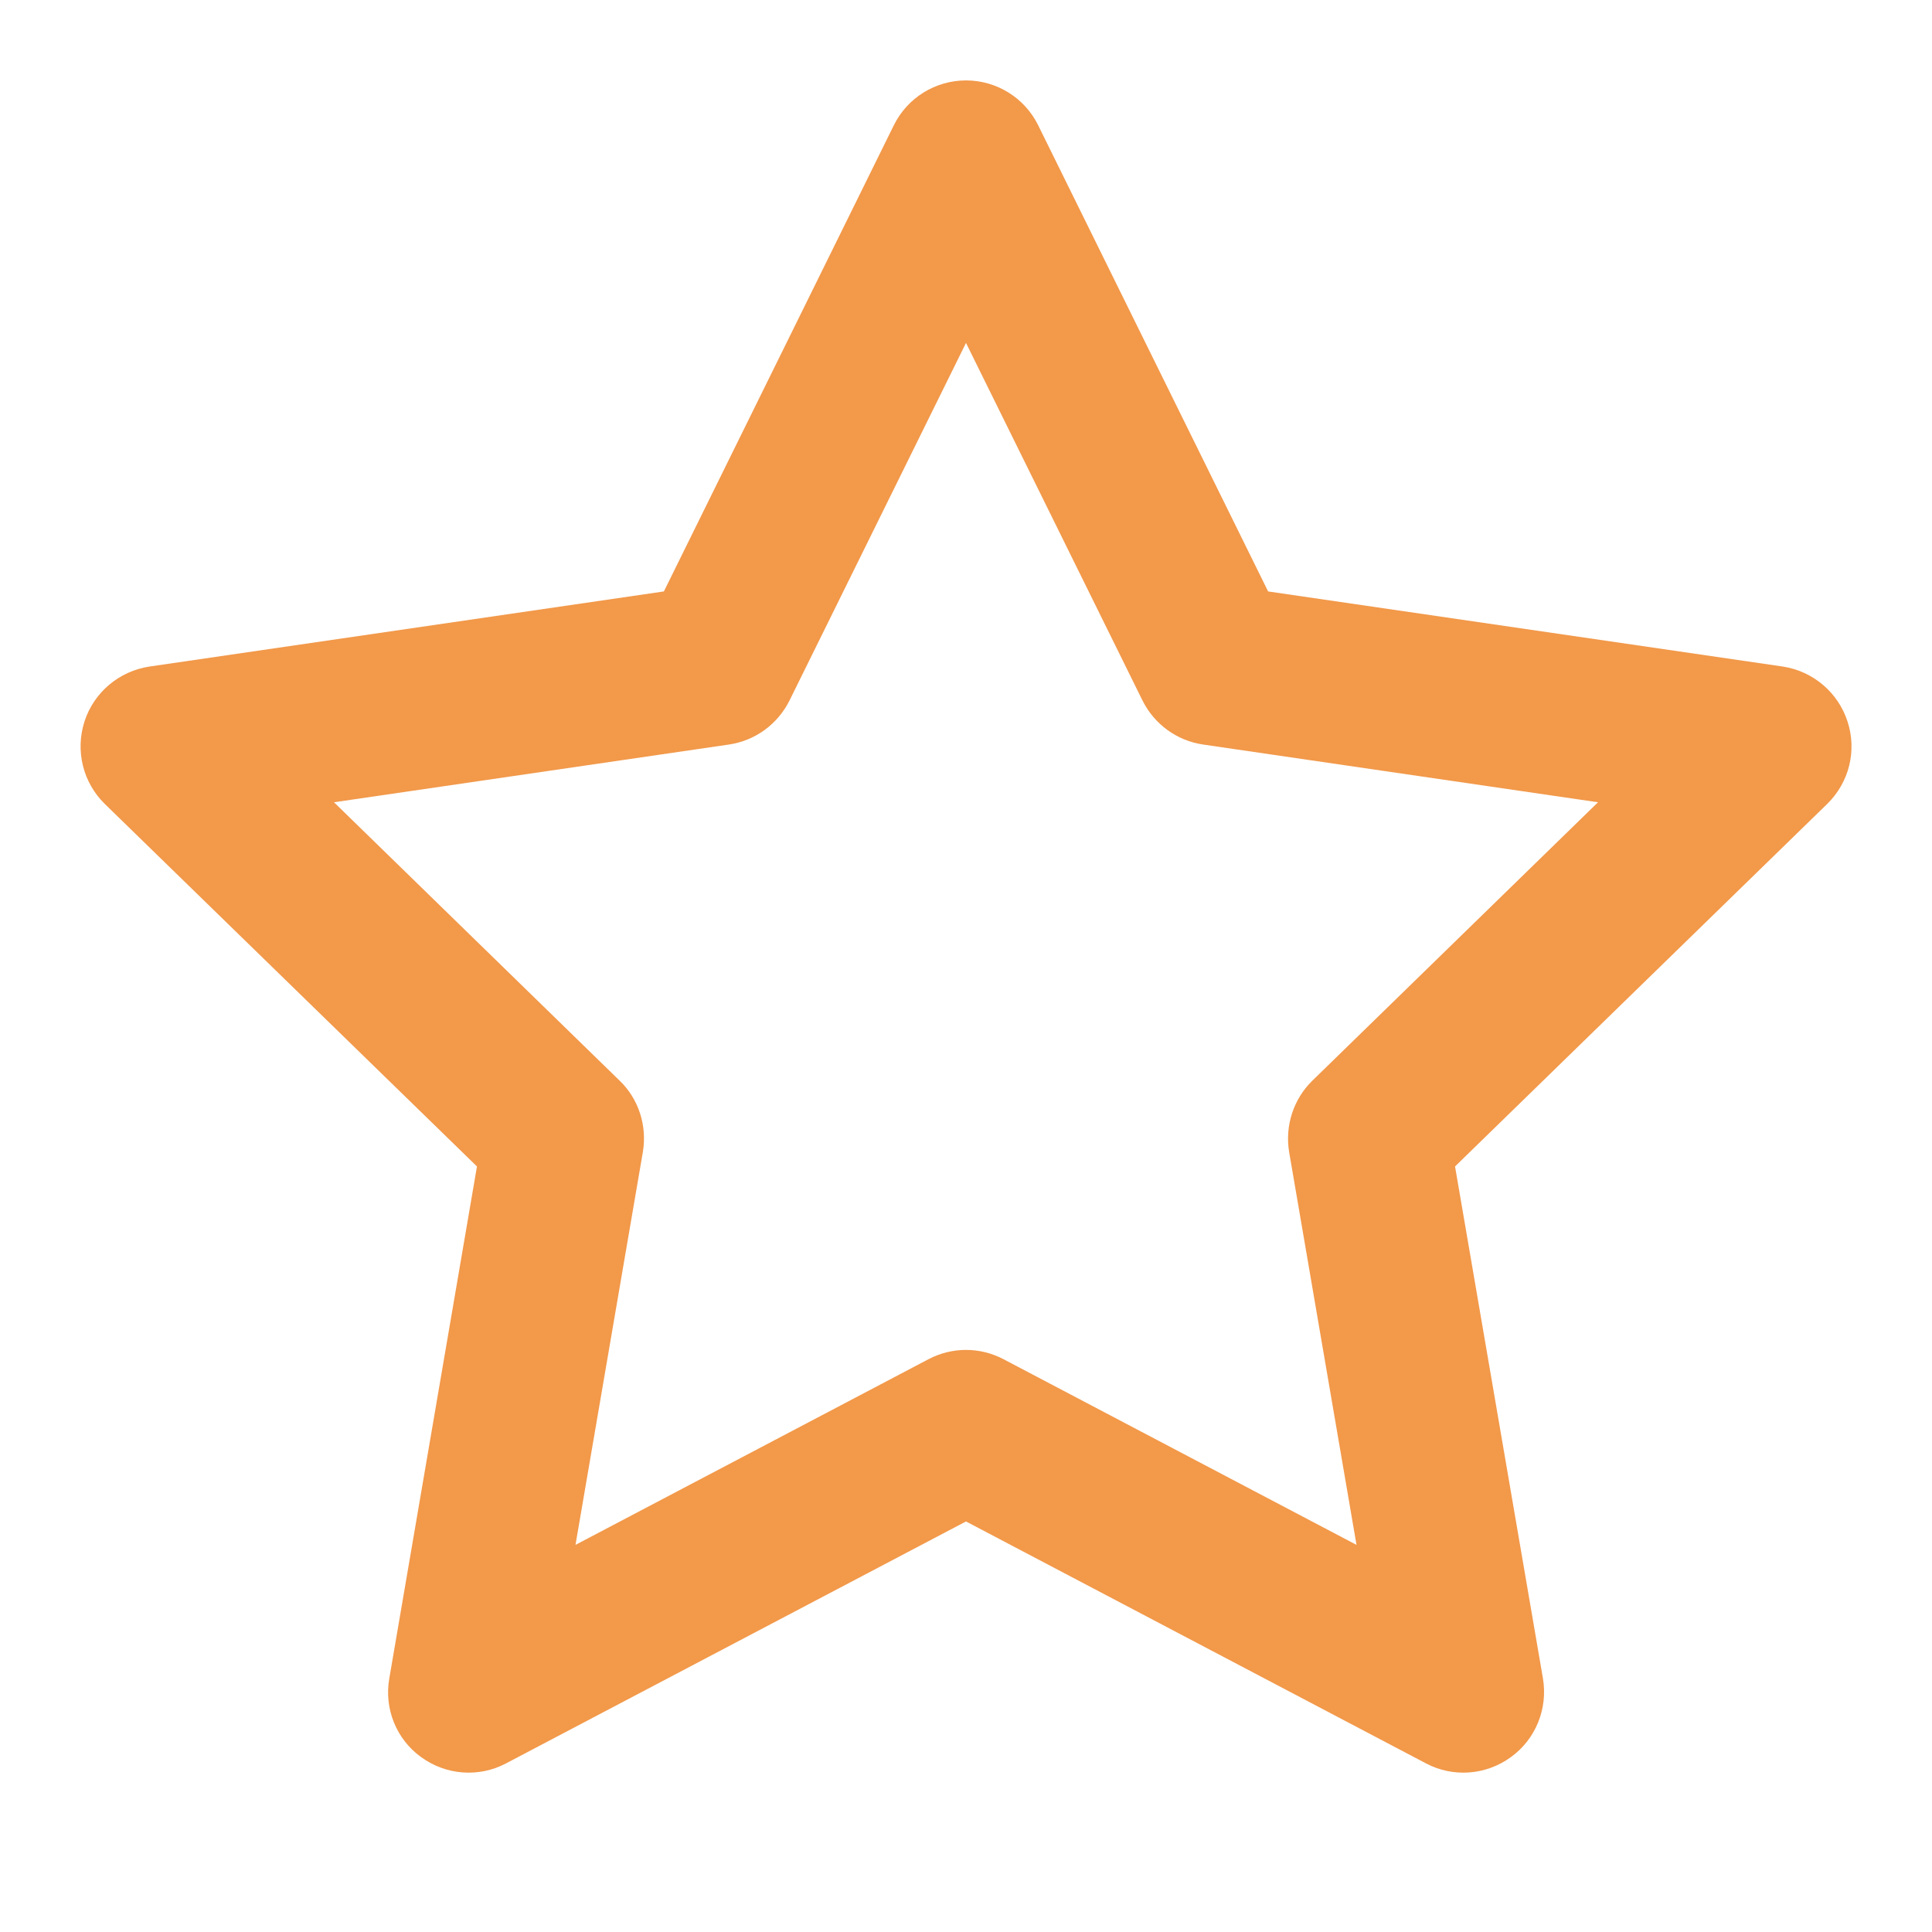
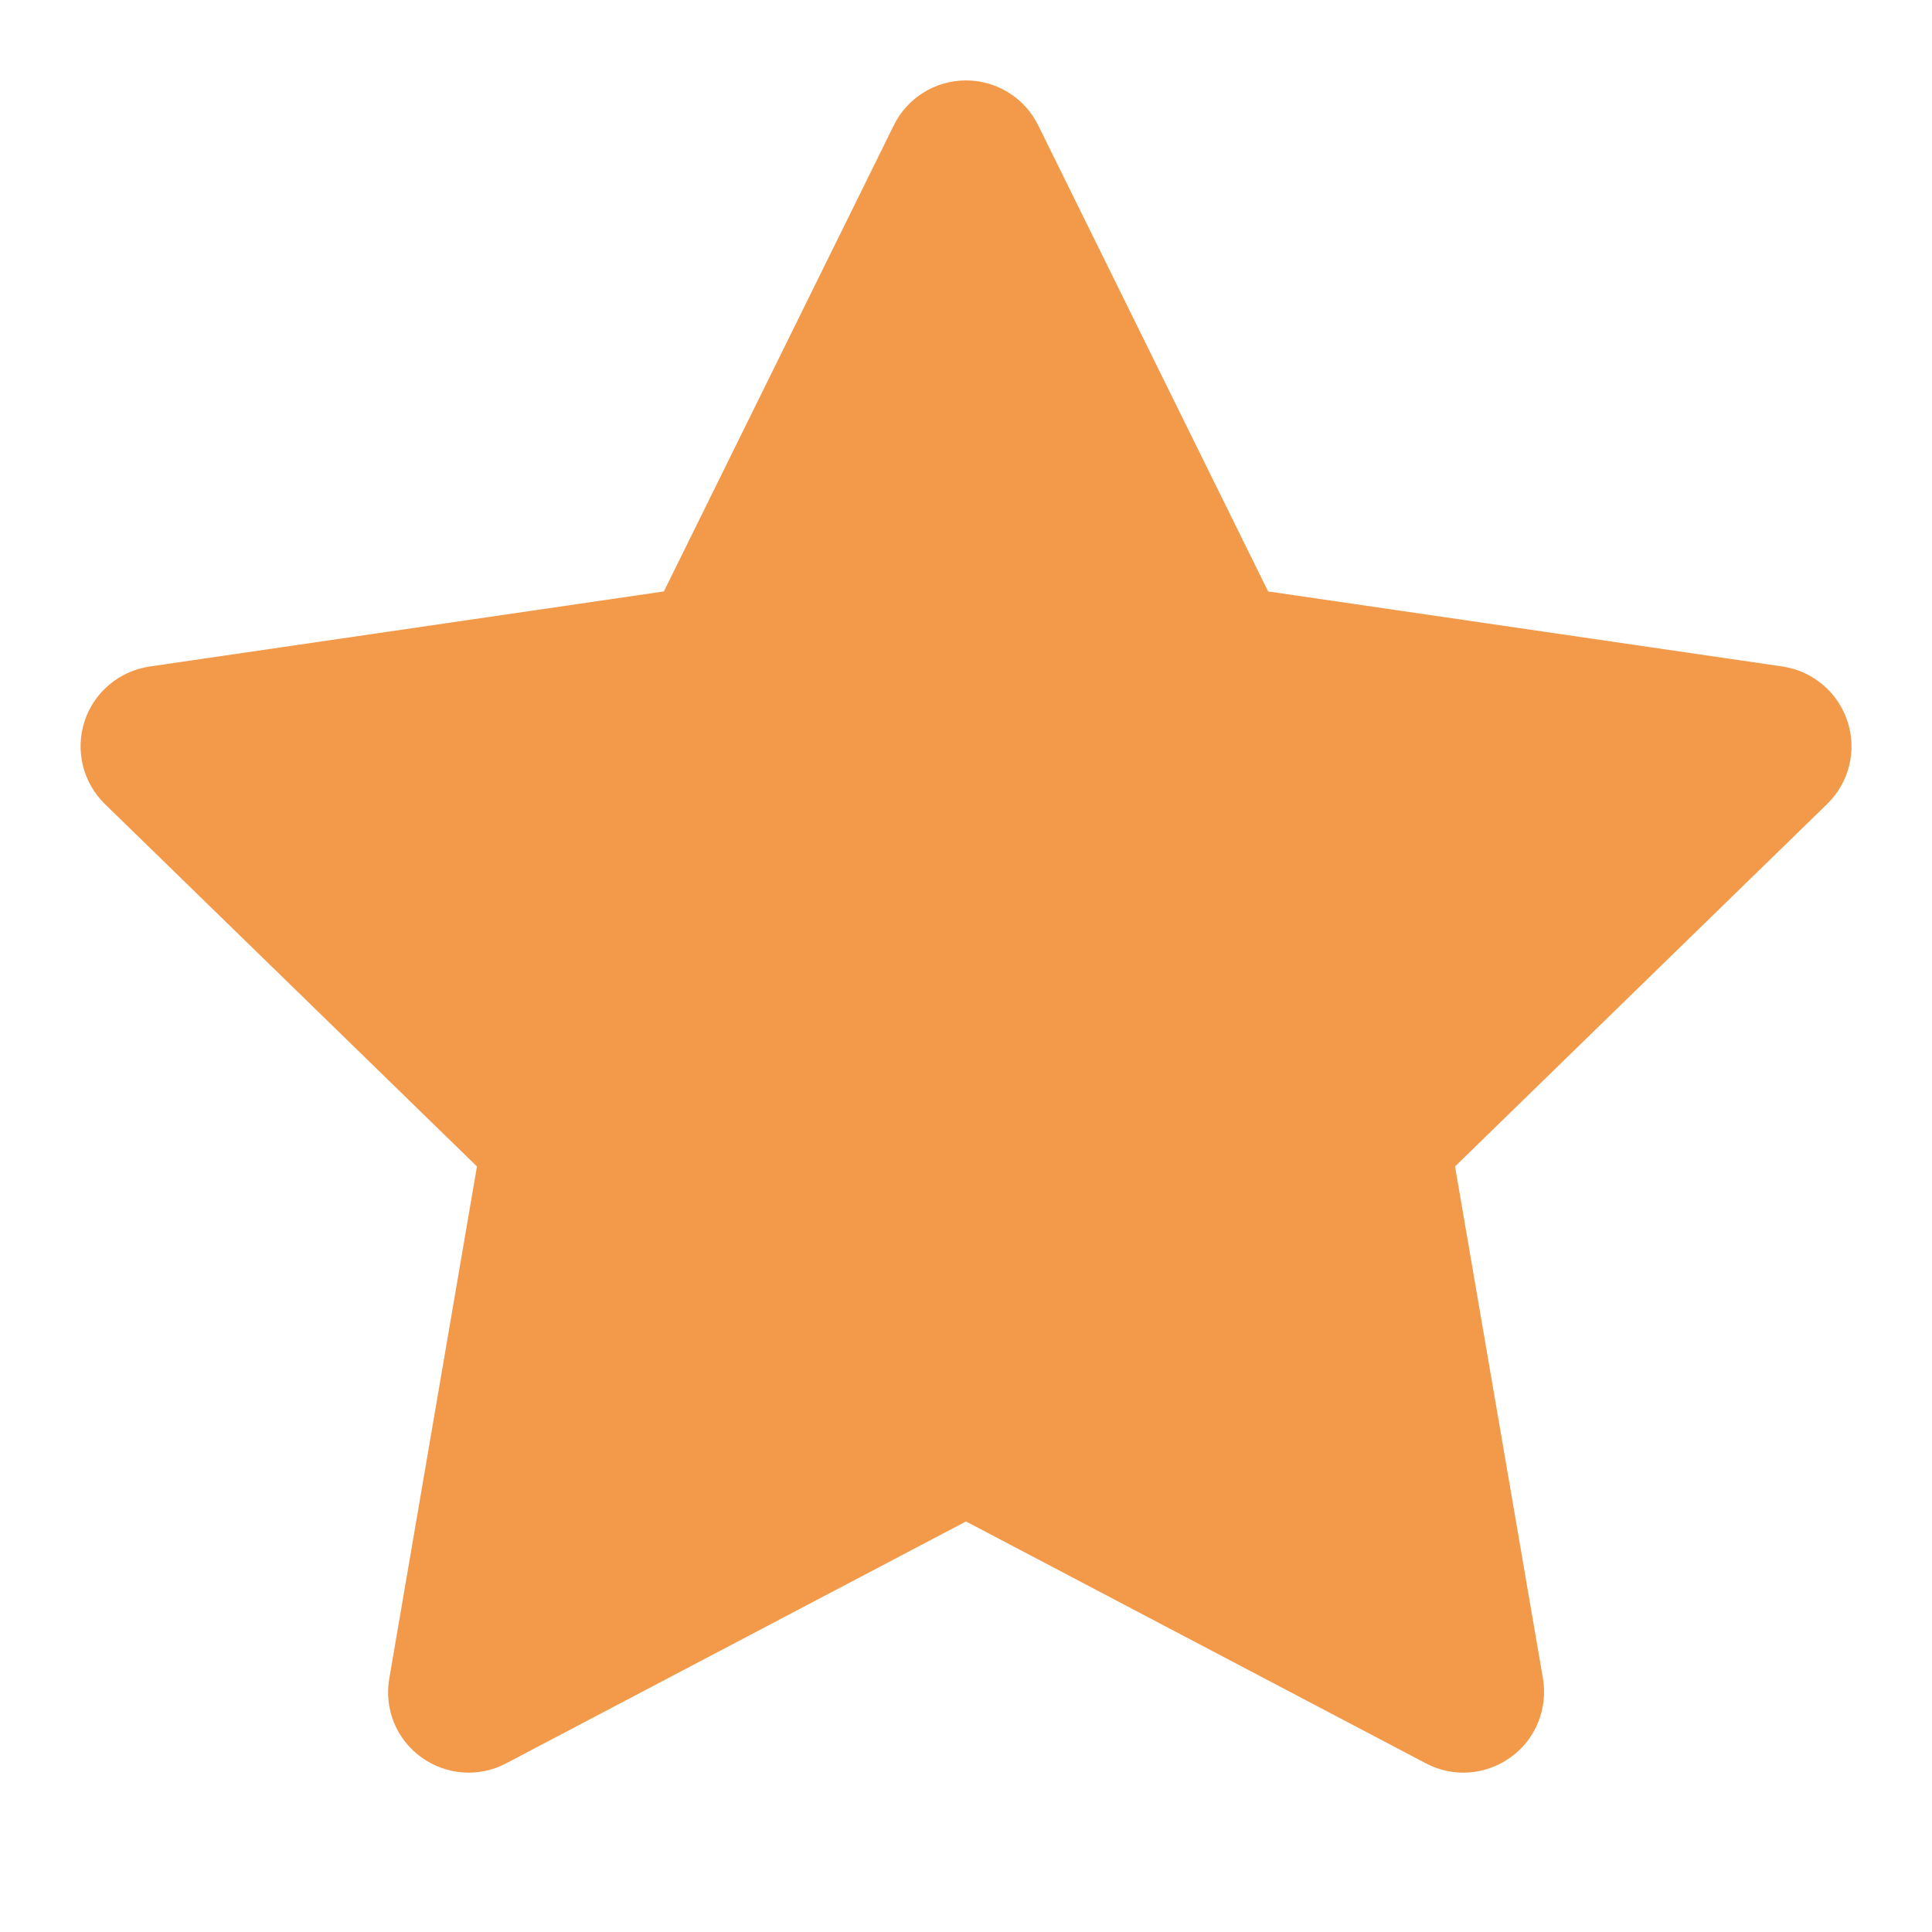
<svg xmlns="http://www.w3.org/2000/svg" width="8" height="8" viewBox="0 0 8 8" fill="none">
  <path fill-rule="evenodd" clip-rule="evenodd" d="M4 0.333C4.127 0.333 4.243 0.405 4.299 0.519L5.251 2.449L7.382 2.76C7.507 2.779 7.611 2.867 7.65 2.987C7.69 3.108 7.657 3.24 7.566 3.329L6.025 4.83L6.389 6.95C6.41 7.075 6.359 7.202 6.256 7.276C6.153 7.351 6.017 7.361 5.905 7.302L4 6.3L2.095 7.302C1.983 7.361 1.847 7.351 1.744 7.276C1.641 7.202 1.59 7.075 1.612 6.95L1.975 4.83L0.434 3.329C0.343 3.24 0.311 3.108 0.35 2.987C0.389 2.867 0.493 2.779 0.619 2.76L2.749 2.449L3.701 0.519C3.757 0.405 3.873 0.333 4 0.333ZM4 1.42L3.269 2.901C3.22 2.999 3.127 3.067 3.018 3.083L1.383 3.322L2.566 4.475C2.645 4.551 2.68 4.662 2.662 4.77L2.383 6.397L3.845 5.628C3.942 5.577 4.058 5.577 4.155 5.628L5.617 6.397L5.338 4.77C5.32 4.662 5.356 4.551 5.434 4.475L6.617 3.322L4.982 3.083C4.873 3.067 4.78 2.999 4.731 2.901L4 1.42Z" fill="#F2994A" />
+   <path d="M2.333 5L1 3L3 2.667L4 1L5 2.667L7 3.333L5.667 4.667L6 7L4 6L2 7L2.333 5Z" fill="#F2994A" />
</svg>
